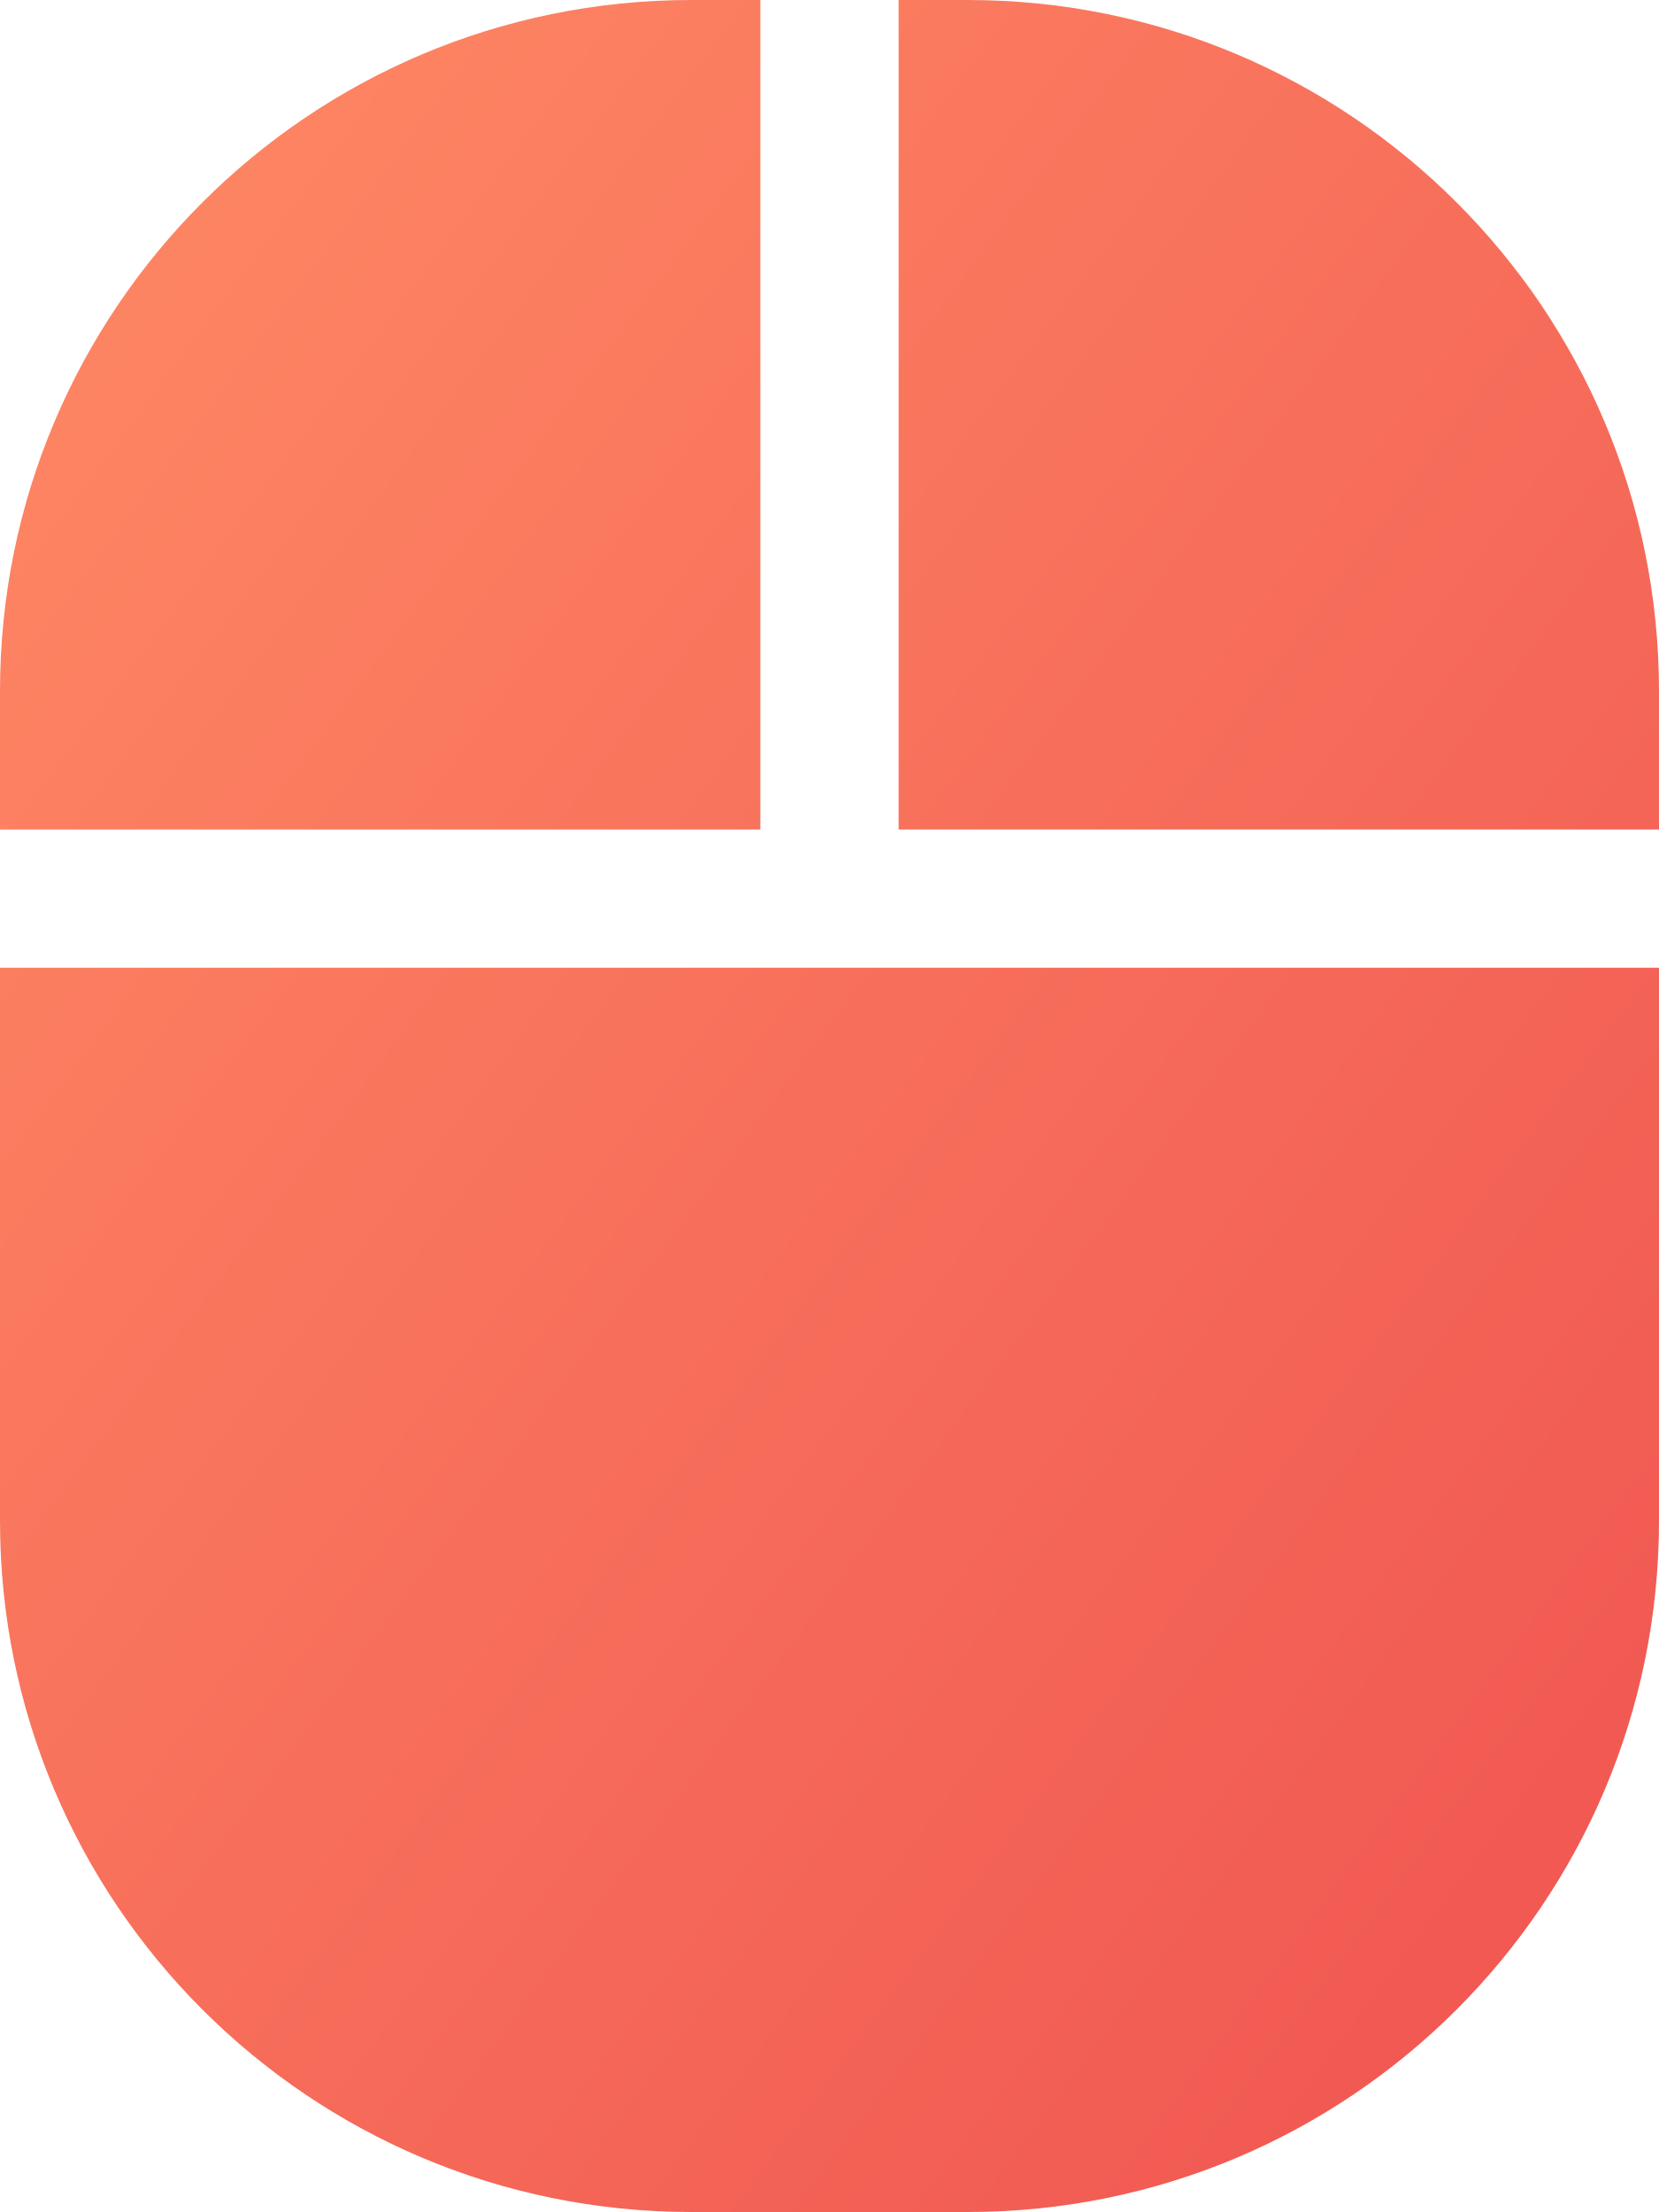
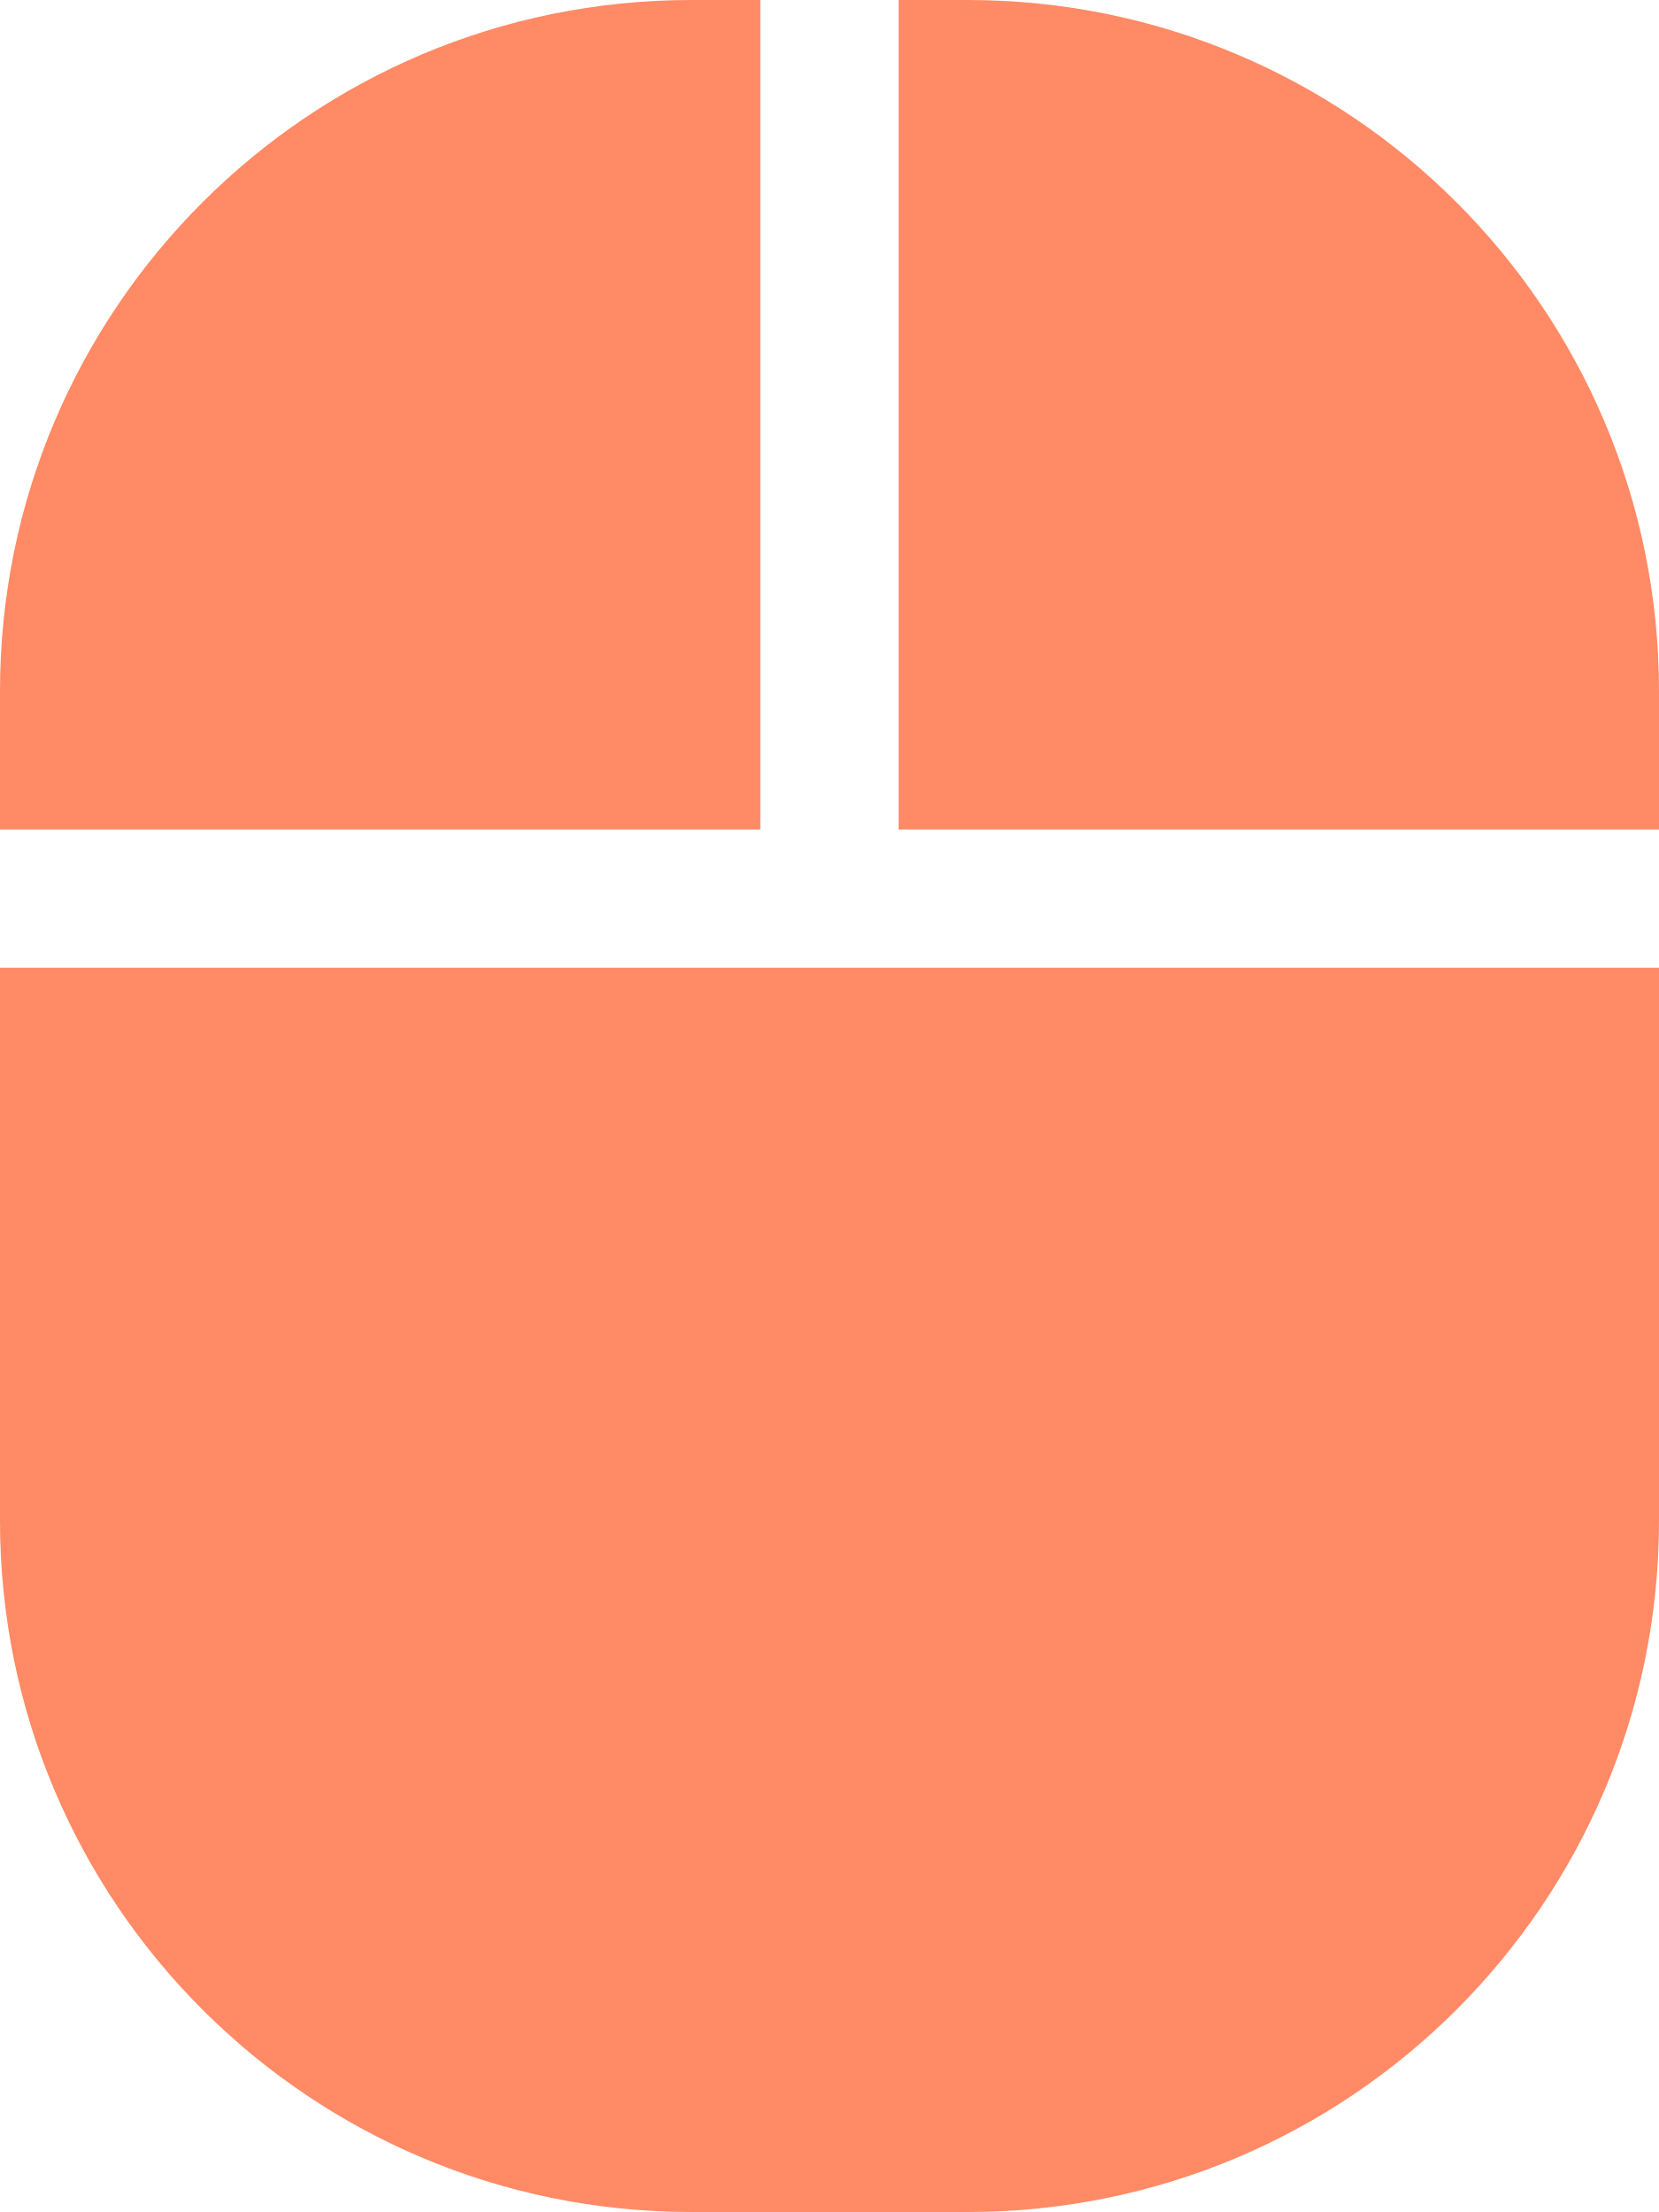
<svg xmlns="http://www.w3.org/2000/svg" viewBox="0 0 384 512" role="img">
-   <defs>
-     <linearGradient id="icon-gradient" x1="0" y1="0" x2="1" y2="1">
-       <stop stop-color="#FF8A65" />
-       <stop offset="1" stop-color="#EF5350" />
-     </linearGradient>
-   </defs>
-   <circle cx="84%" cy="18%" r="9%" fill="#FFF0EA" opacity=".72" />
-   <path fill="url(#icon-gradient)" d="M0 192l176 0L176 0 160 0C71.6 0 0 71.6 0 160l0 32zm0 32L0 352c0 88.4 71.6 160 160 160l64 0c88.4 0 160-71.6 160-160l0-128-192 0L0 224zm384-32l0-32C384 71.6 312.4 0 224 0L208 0l0 192 176 0z" />
+   <path fill="#FF8A65" d="M0 192l176 0L176 0 160 0C71.6 0 0 71.6 0 160l0 32zm0 32L0 352c0 88.4 71.6 160 160 160l64 0c88.4 0 160-71.6 160-160l0-128-192 0L0 224zm384-32l0-32C384 71.6 312.4 0 224 0L208 0l0 192 176 0z" />
</svg>
